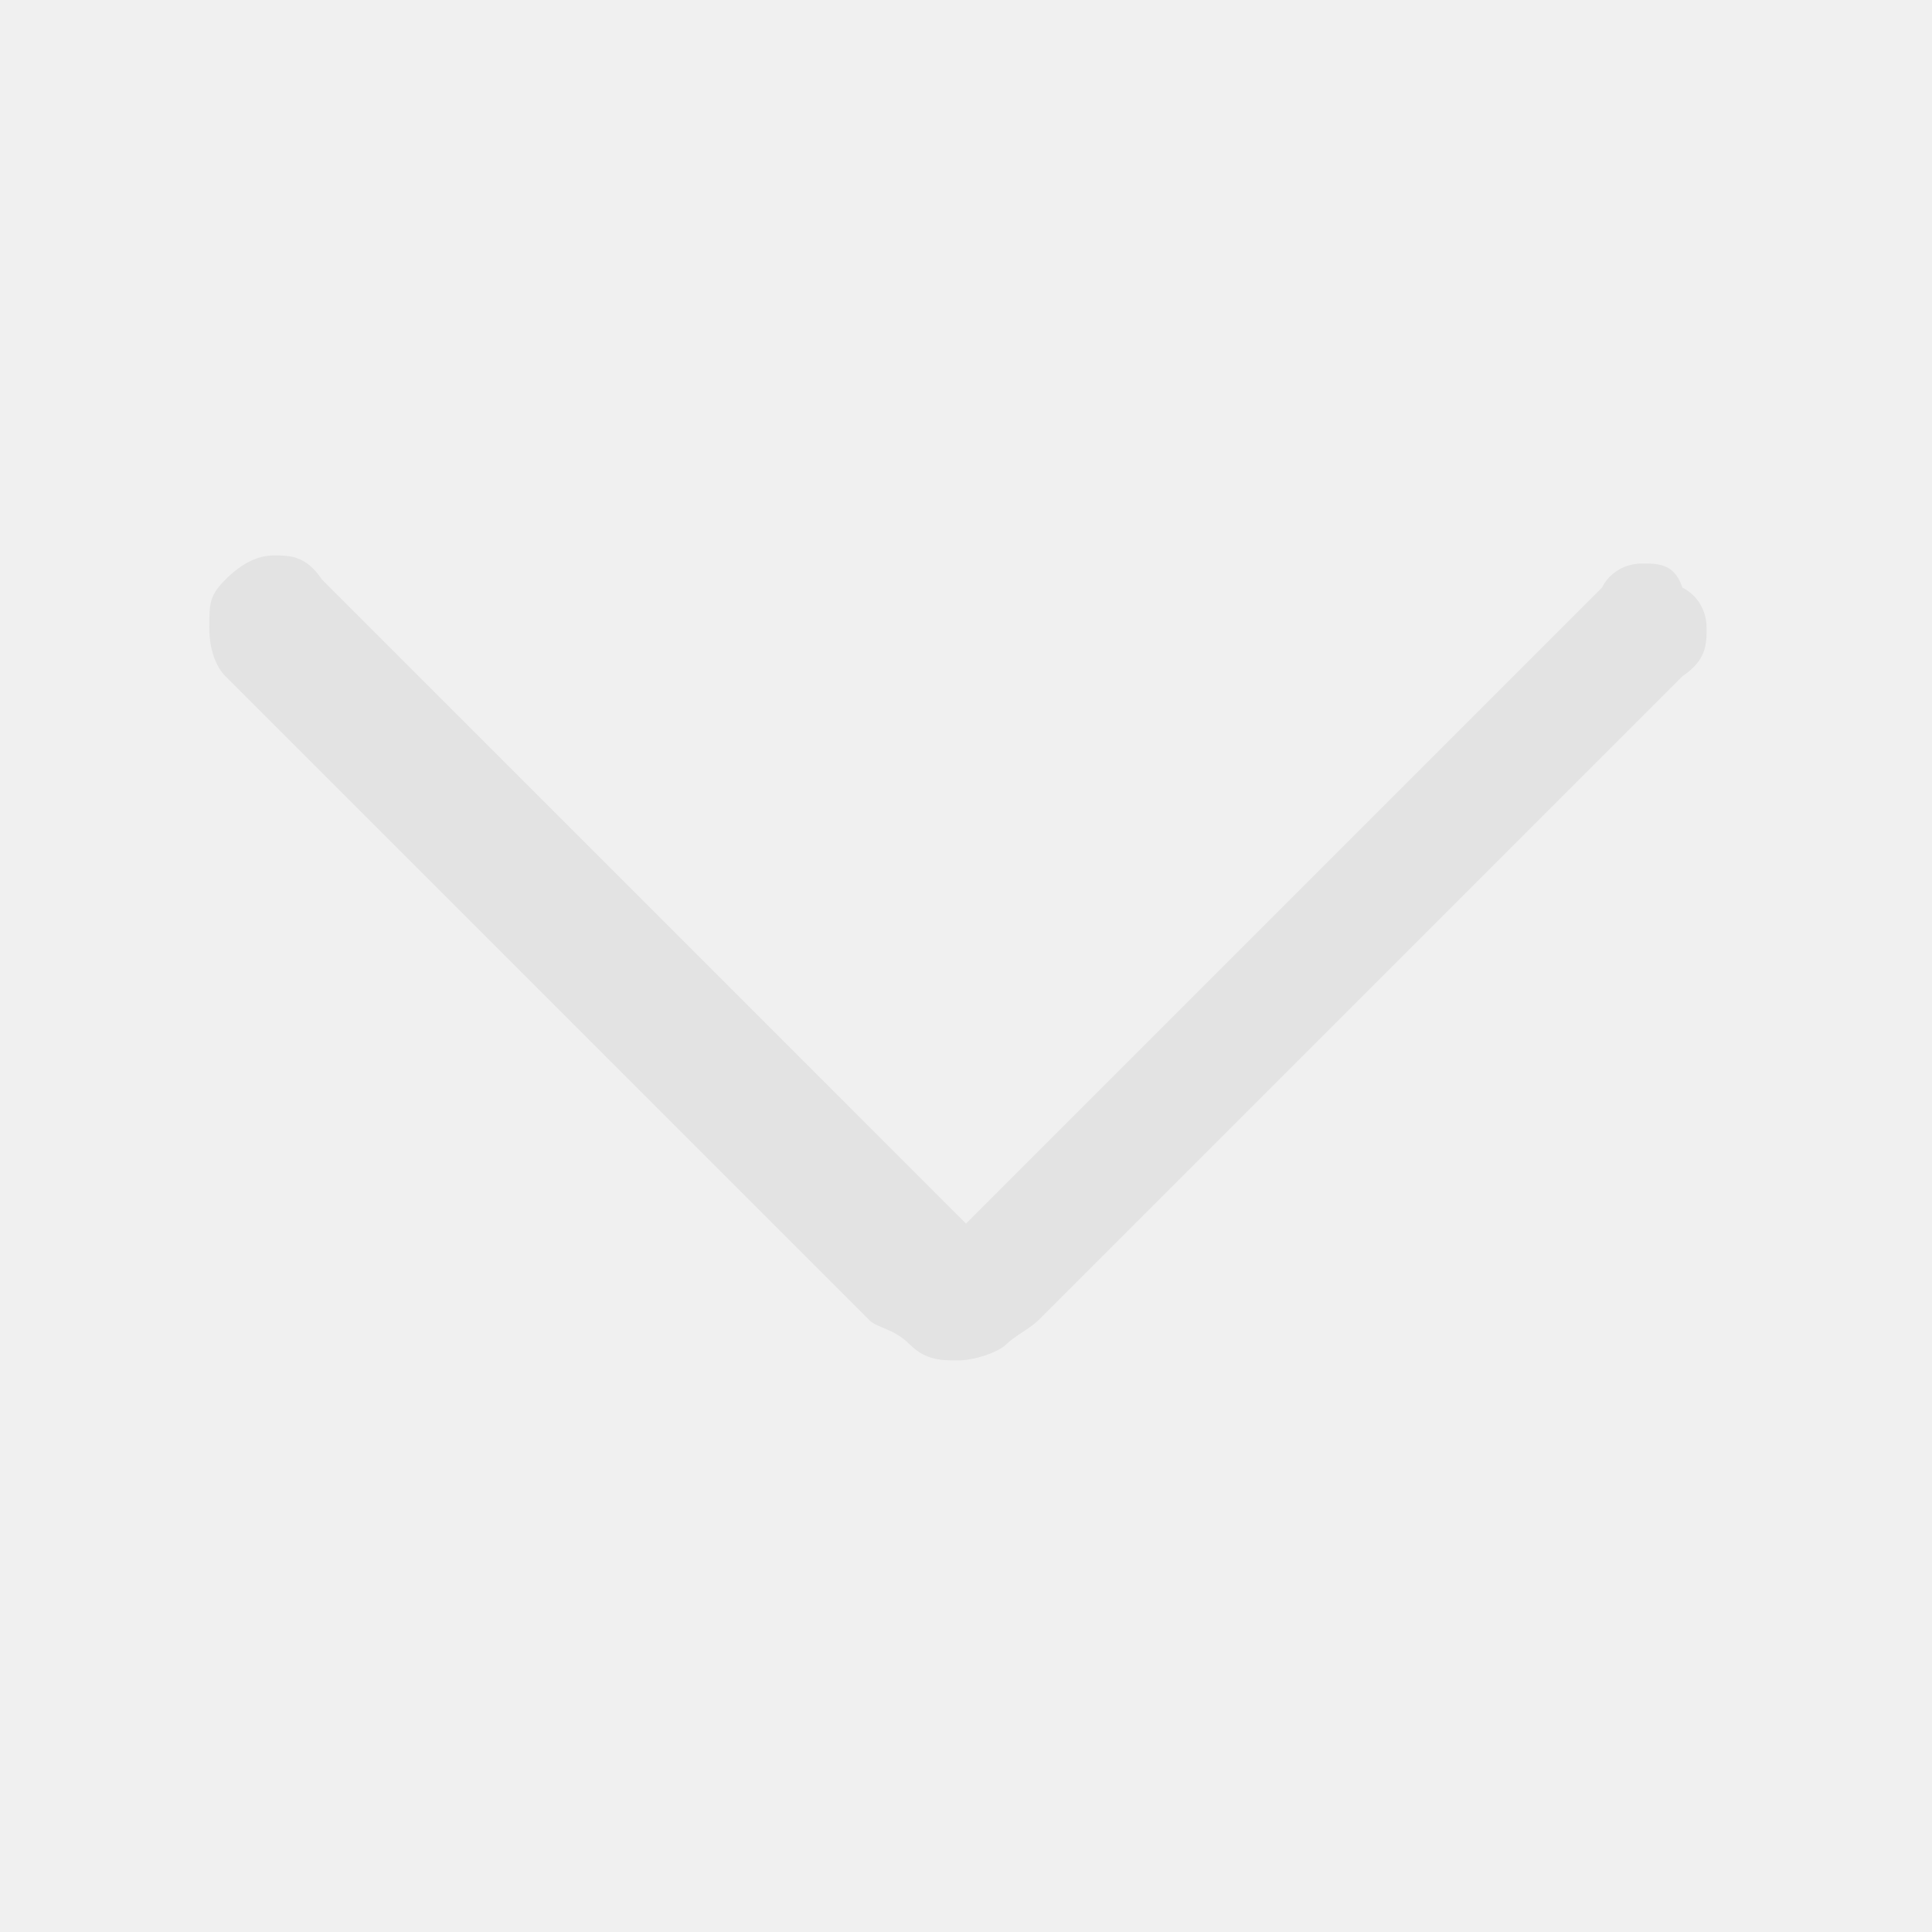
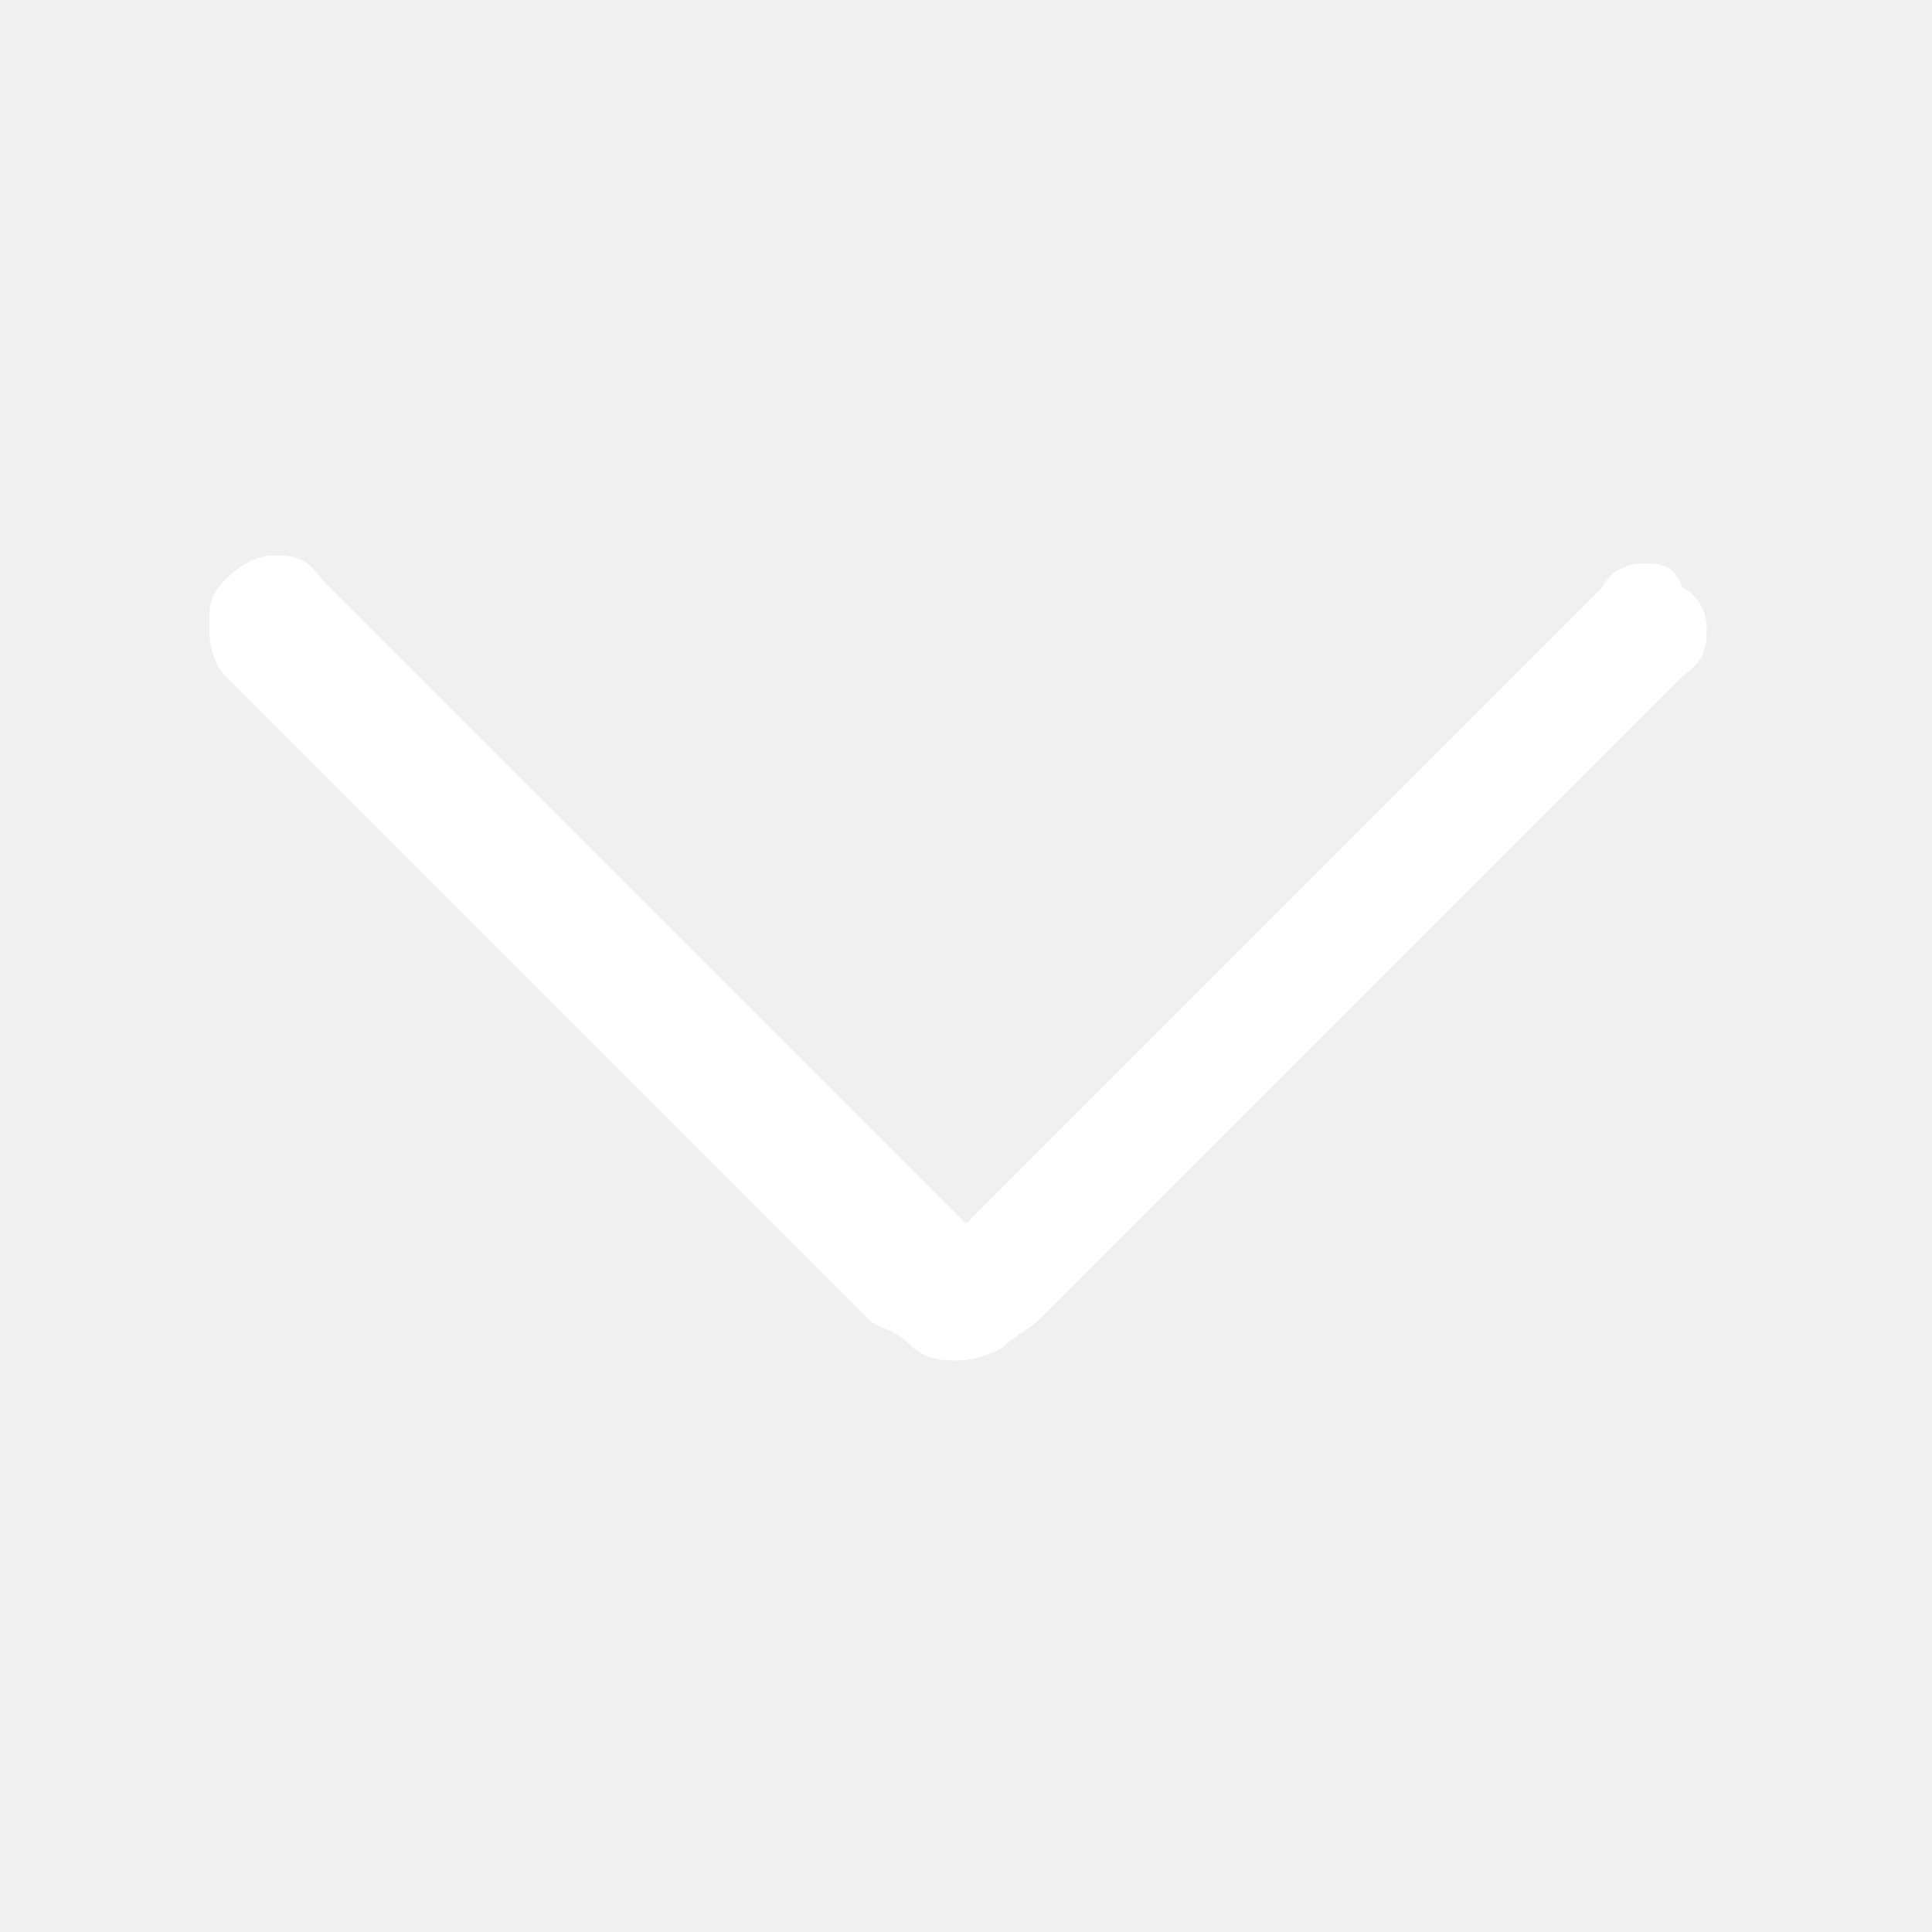
- <svg xmlns="http://www.w3.org/2000/svg" id="Layer_1" version="1.1" viewBox="0 0 24 24">
+ <svg xmlns="http://www.w3.org/2000/svg" id="Layer_1" data-name="Layer 1" viewBox="0 0 24 24">
  <defs>
    <style>
-       .st0 {
-         fill: #e3e3e3;
+       .cls-1 {
+         fill: #fff;
      }
    </style>
  </defs>
-   <path class="st0" d="M12,15.2l7.9-7.9c.1-.2.3-.3.5-.3s.4,0,.5.3c.2.1.3.3.3.5s0,.4-.3.6l-8,8c-.1.1-.3.2-.4.3s-.4.2-.6.2-.4,0-.6-.2-.4-.2-.5-.3l-8-8c-.1-.1-.2-.3-.2-.6s0-.4.2-.6c.2-.2.4-.3.6-.3s.4,0,.6.3l7.9,7.9Z" />
+   <path class="cls-1" d="M12,15.2l7.9-7.9c.1-.2.3-.3.5-.3s.4,0,.5.3c.2.1.3.3.3.5s0,.4-.3.6l-8,8c-.1.1-.3.2-.4.3s-.4.2-.6.2-.4,0-.6-.2-.4-.2-.5-.3L2.8,8.4c-.1-.1-.2-.3-.2-.6s0-.4.2-.6.4-.3.6-.3.4,0,.6.3l7.9,7.9.1.1Z" />
</svg>
